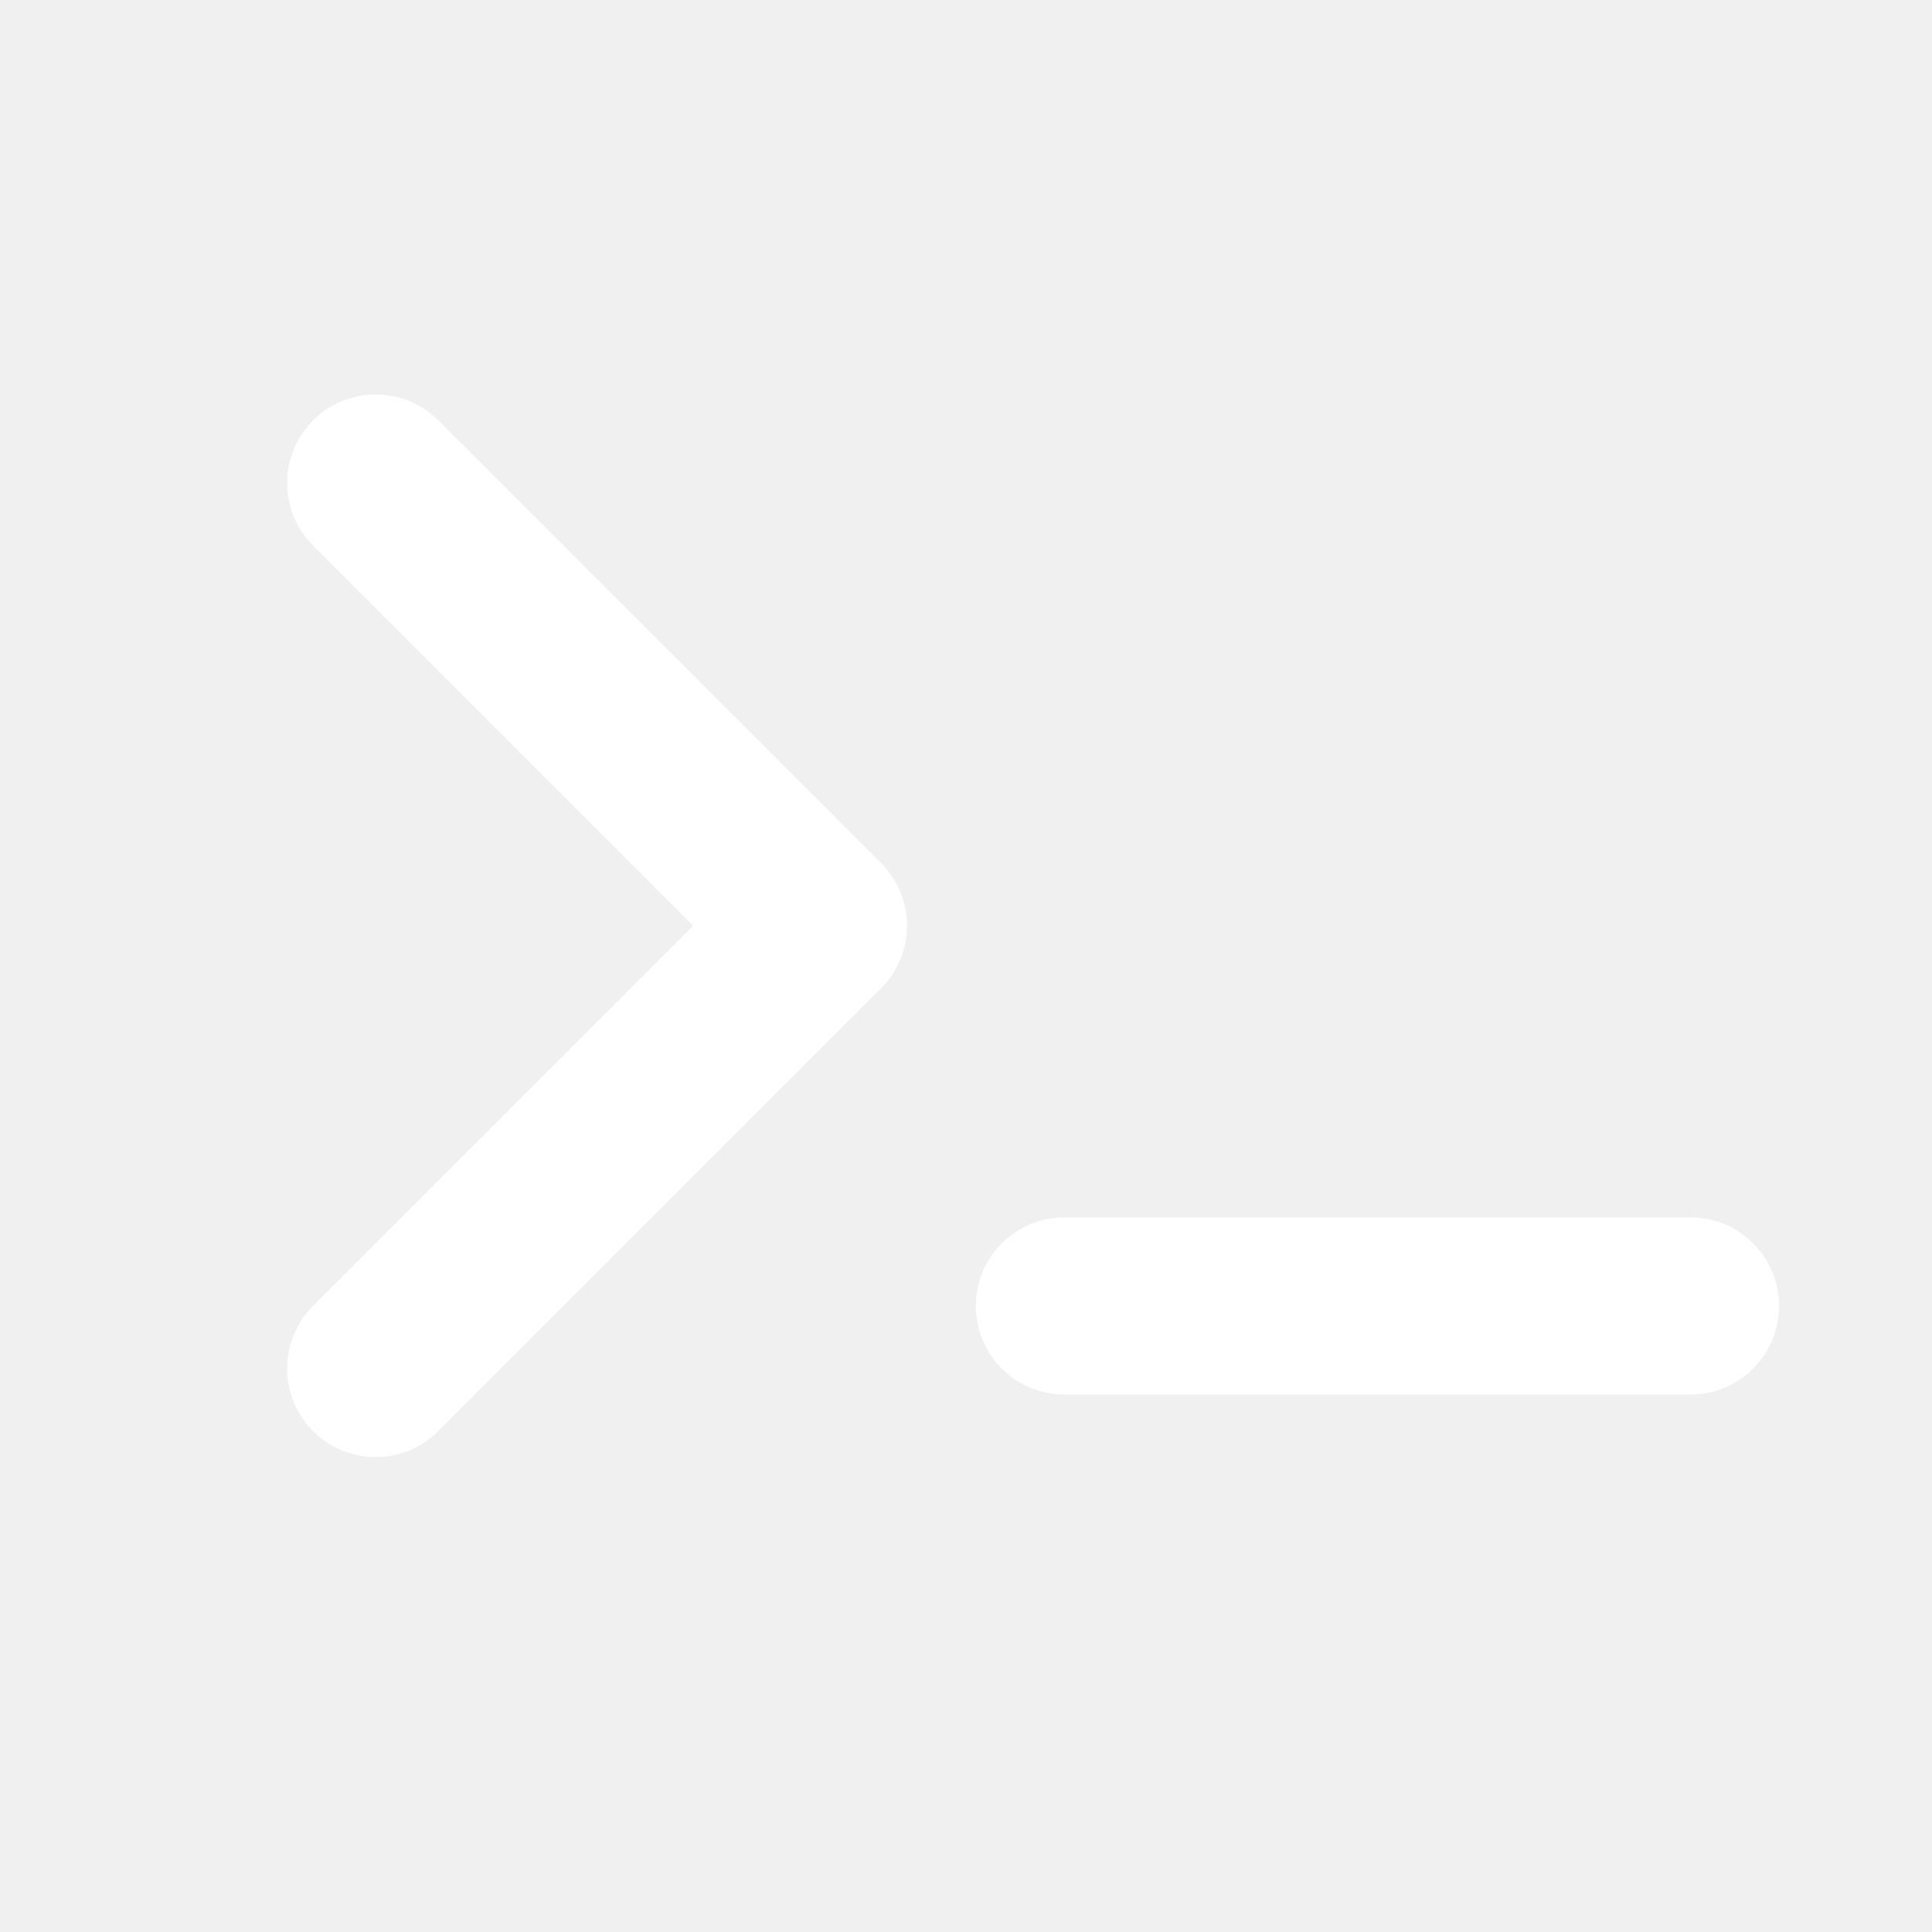
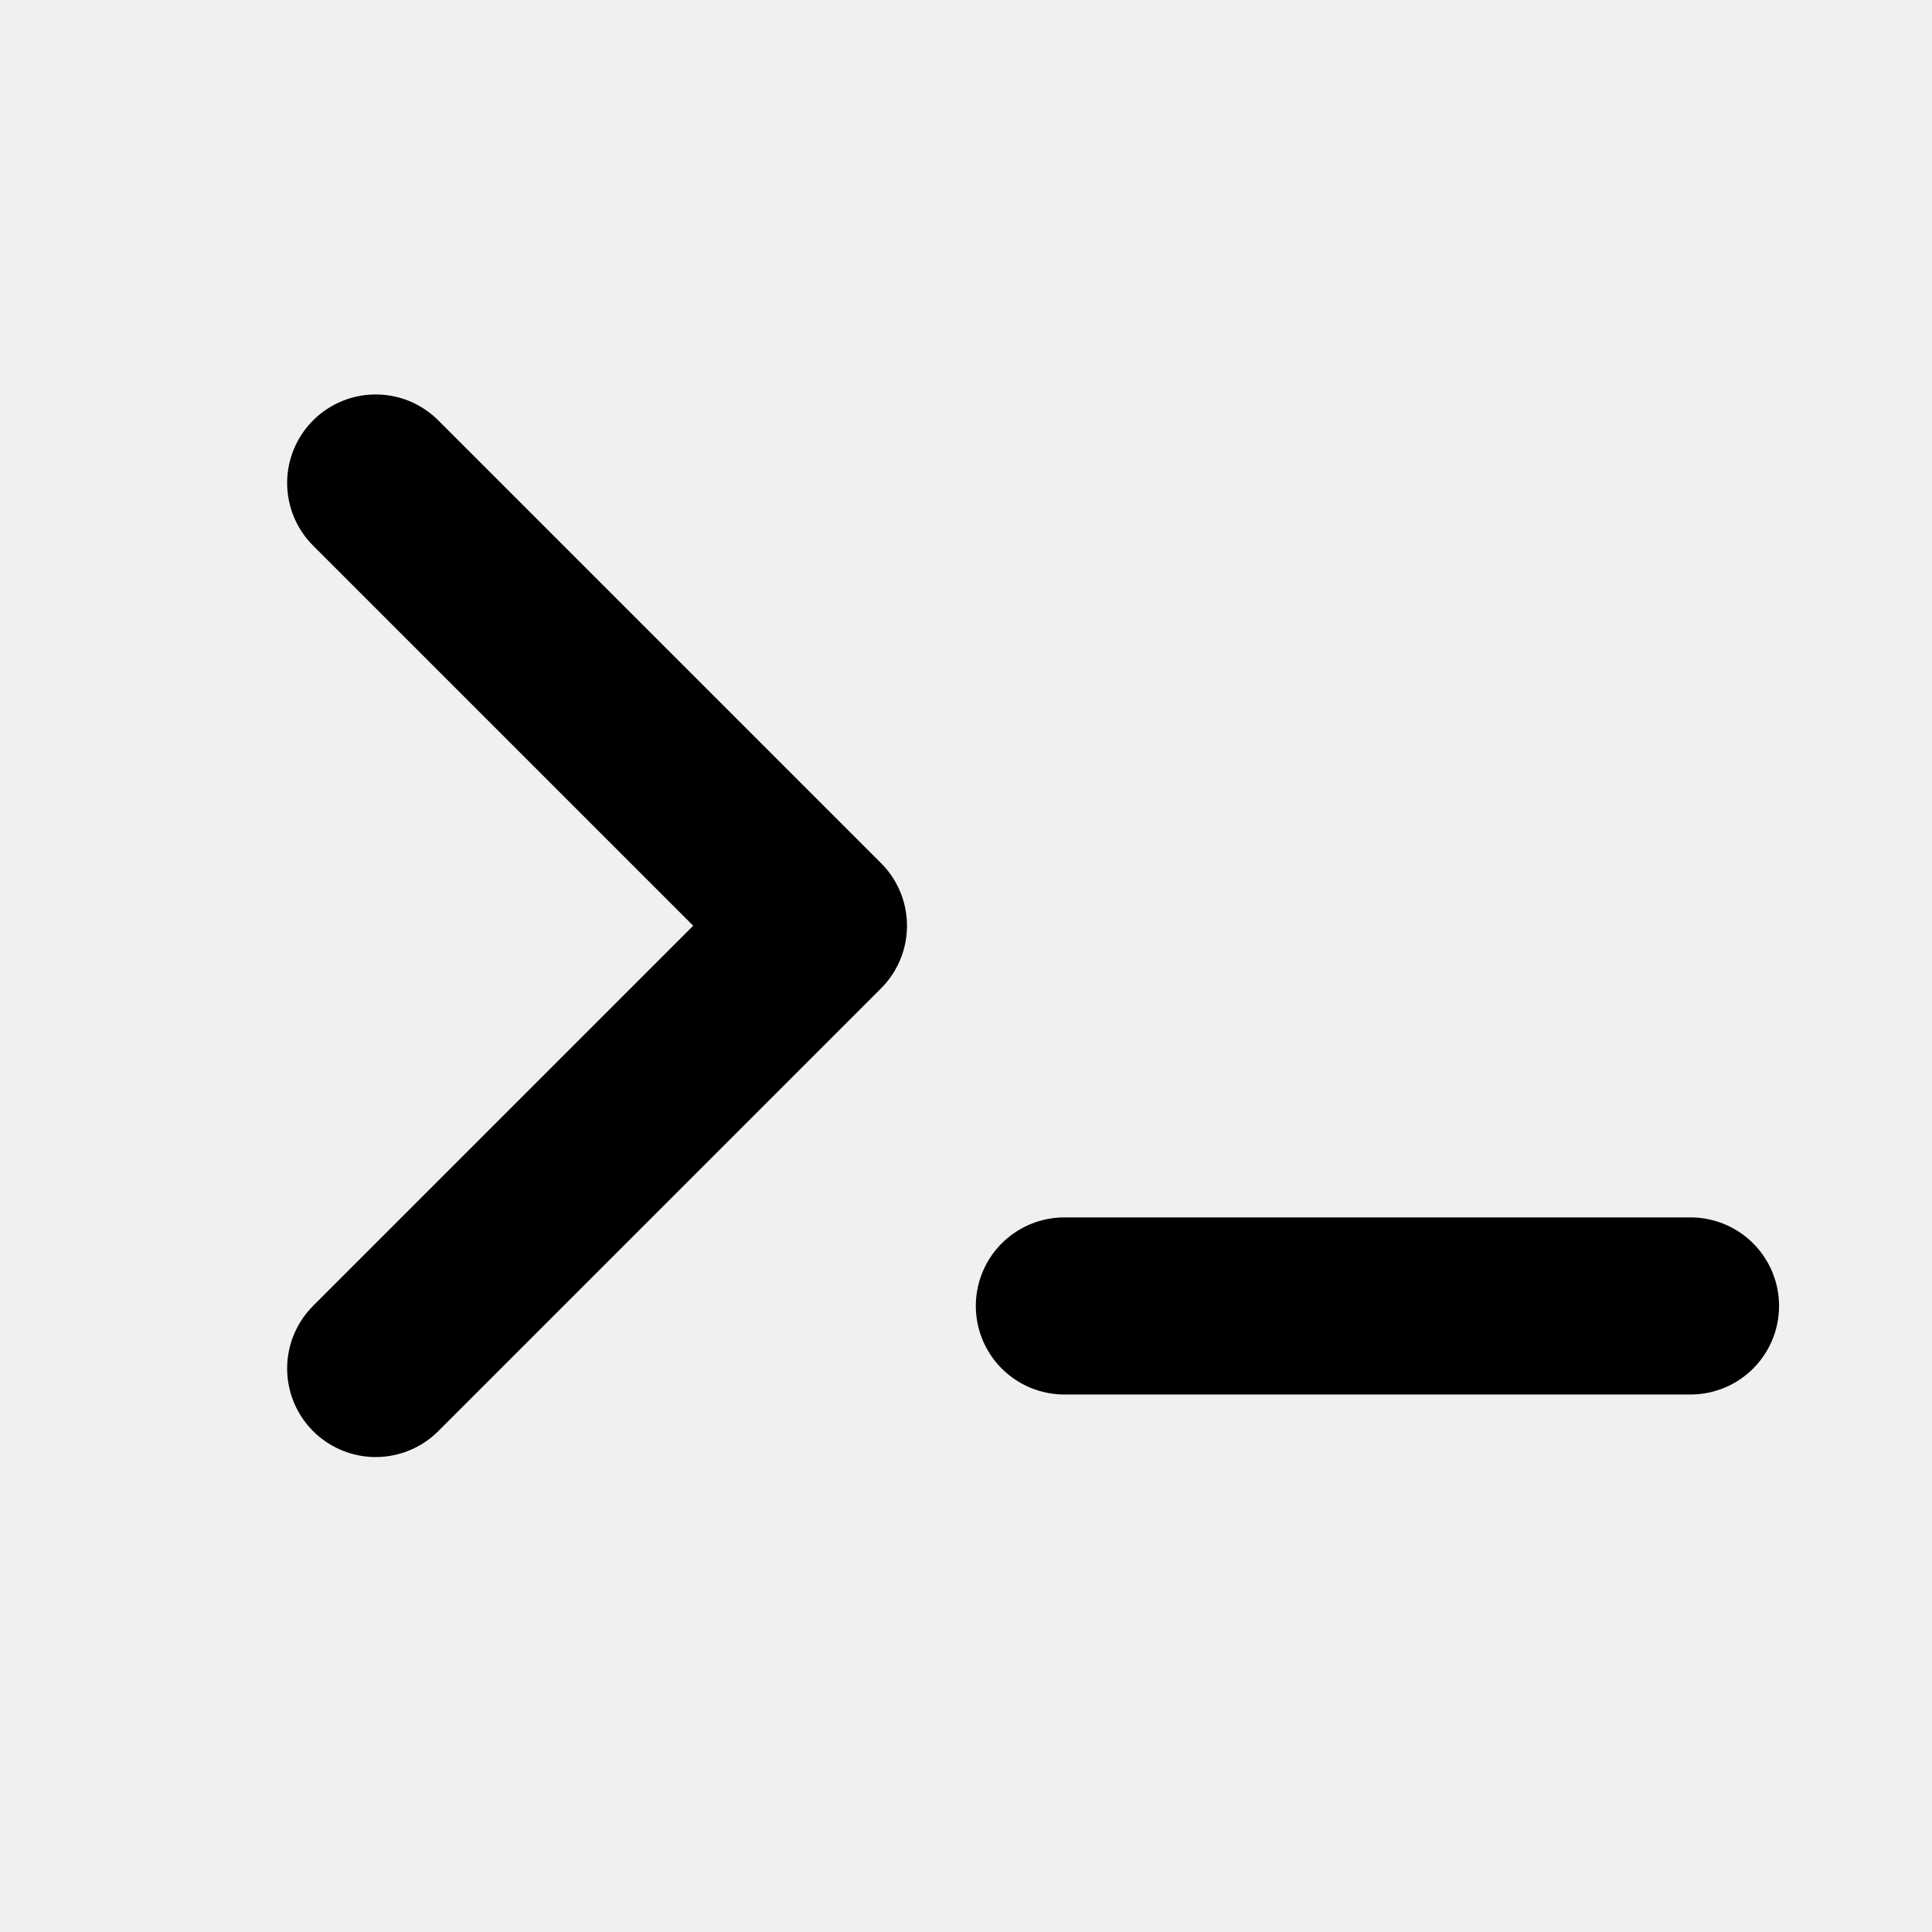
- <svg xmlns="http://www.w3.org/2000/svg" width="24" height="24" viewBox="0 0 24 24" fill="none">
-   <path d="M4.667 6L10.167 11.5L4.667 17" stroke="white" stroke-width="2.2" stroke-linecap="round" stroke-linejoin="round" />
-   <path d="M21 16.223L13.222 16.223" stroke="white" stroke-width="2.2" stroke-linecap="round" stroke-linejoin="round" />
+ <svg xmlns="http://www.w3.org/2000/svg" width="24" height="24" viewBox="0 0 24 24" fill="none" version="1.1" id="svg6">
+   <defs id="defs10" />
+   <path d="M4.667 6L10.167 11.5L4.667 17" stroke="white" stroke-width="2.2" stroke-linecap="round" stroke-linejoin="round" id="path2" style="stroke:#000000;stroke-opacity:1" />
+   <path d="M21 16.223L13.222 16.223" stroke="white" stroke-width="2.2" stroke-linecap="round" stroke-linejoin="round" id="path4" style="stroke:#000000;stroke-opacity:1" />
</svg>
